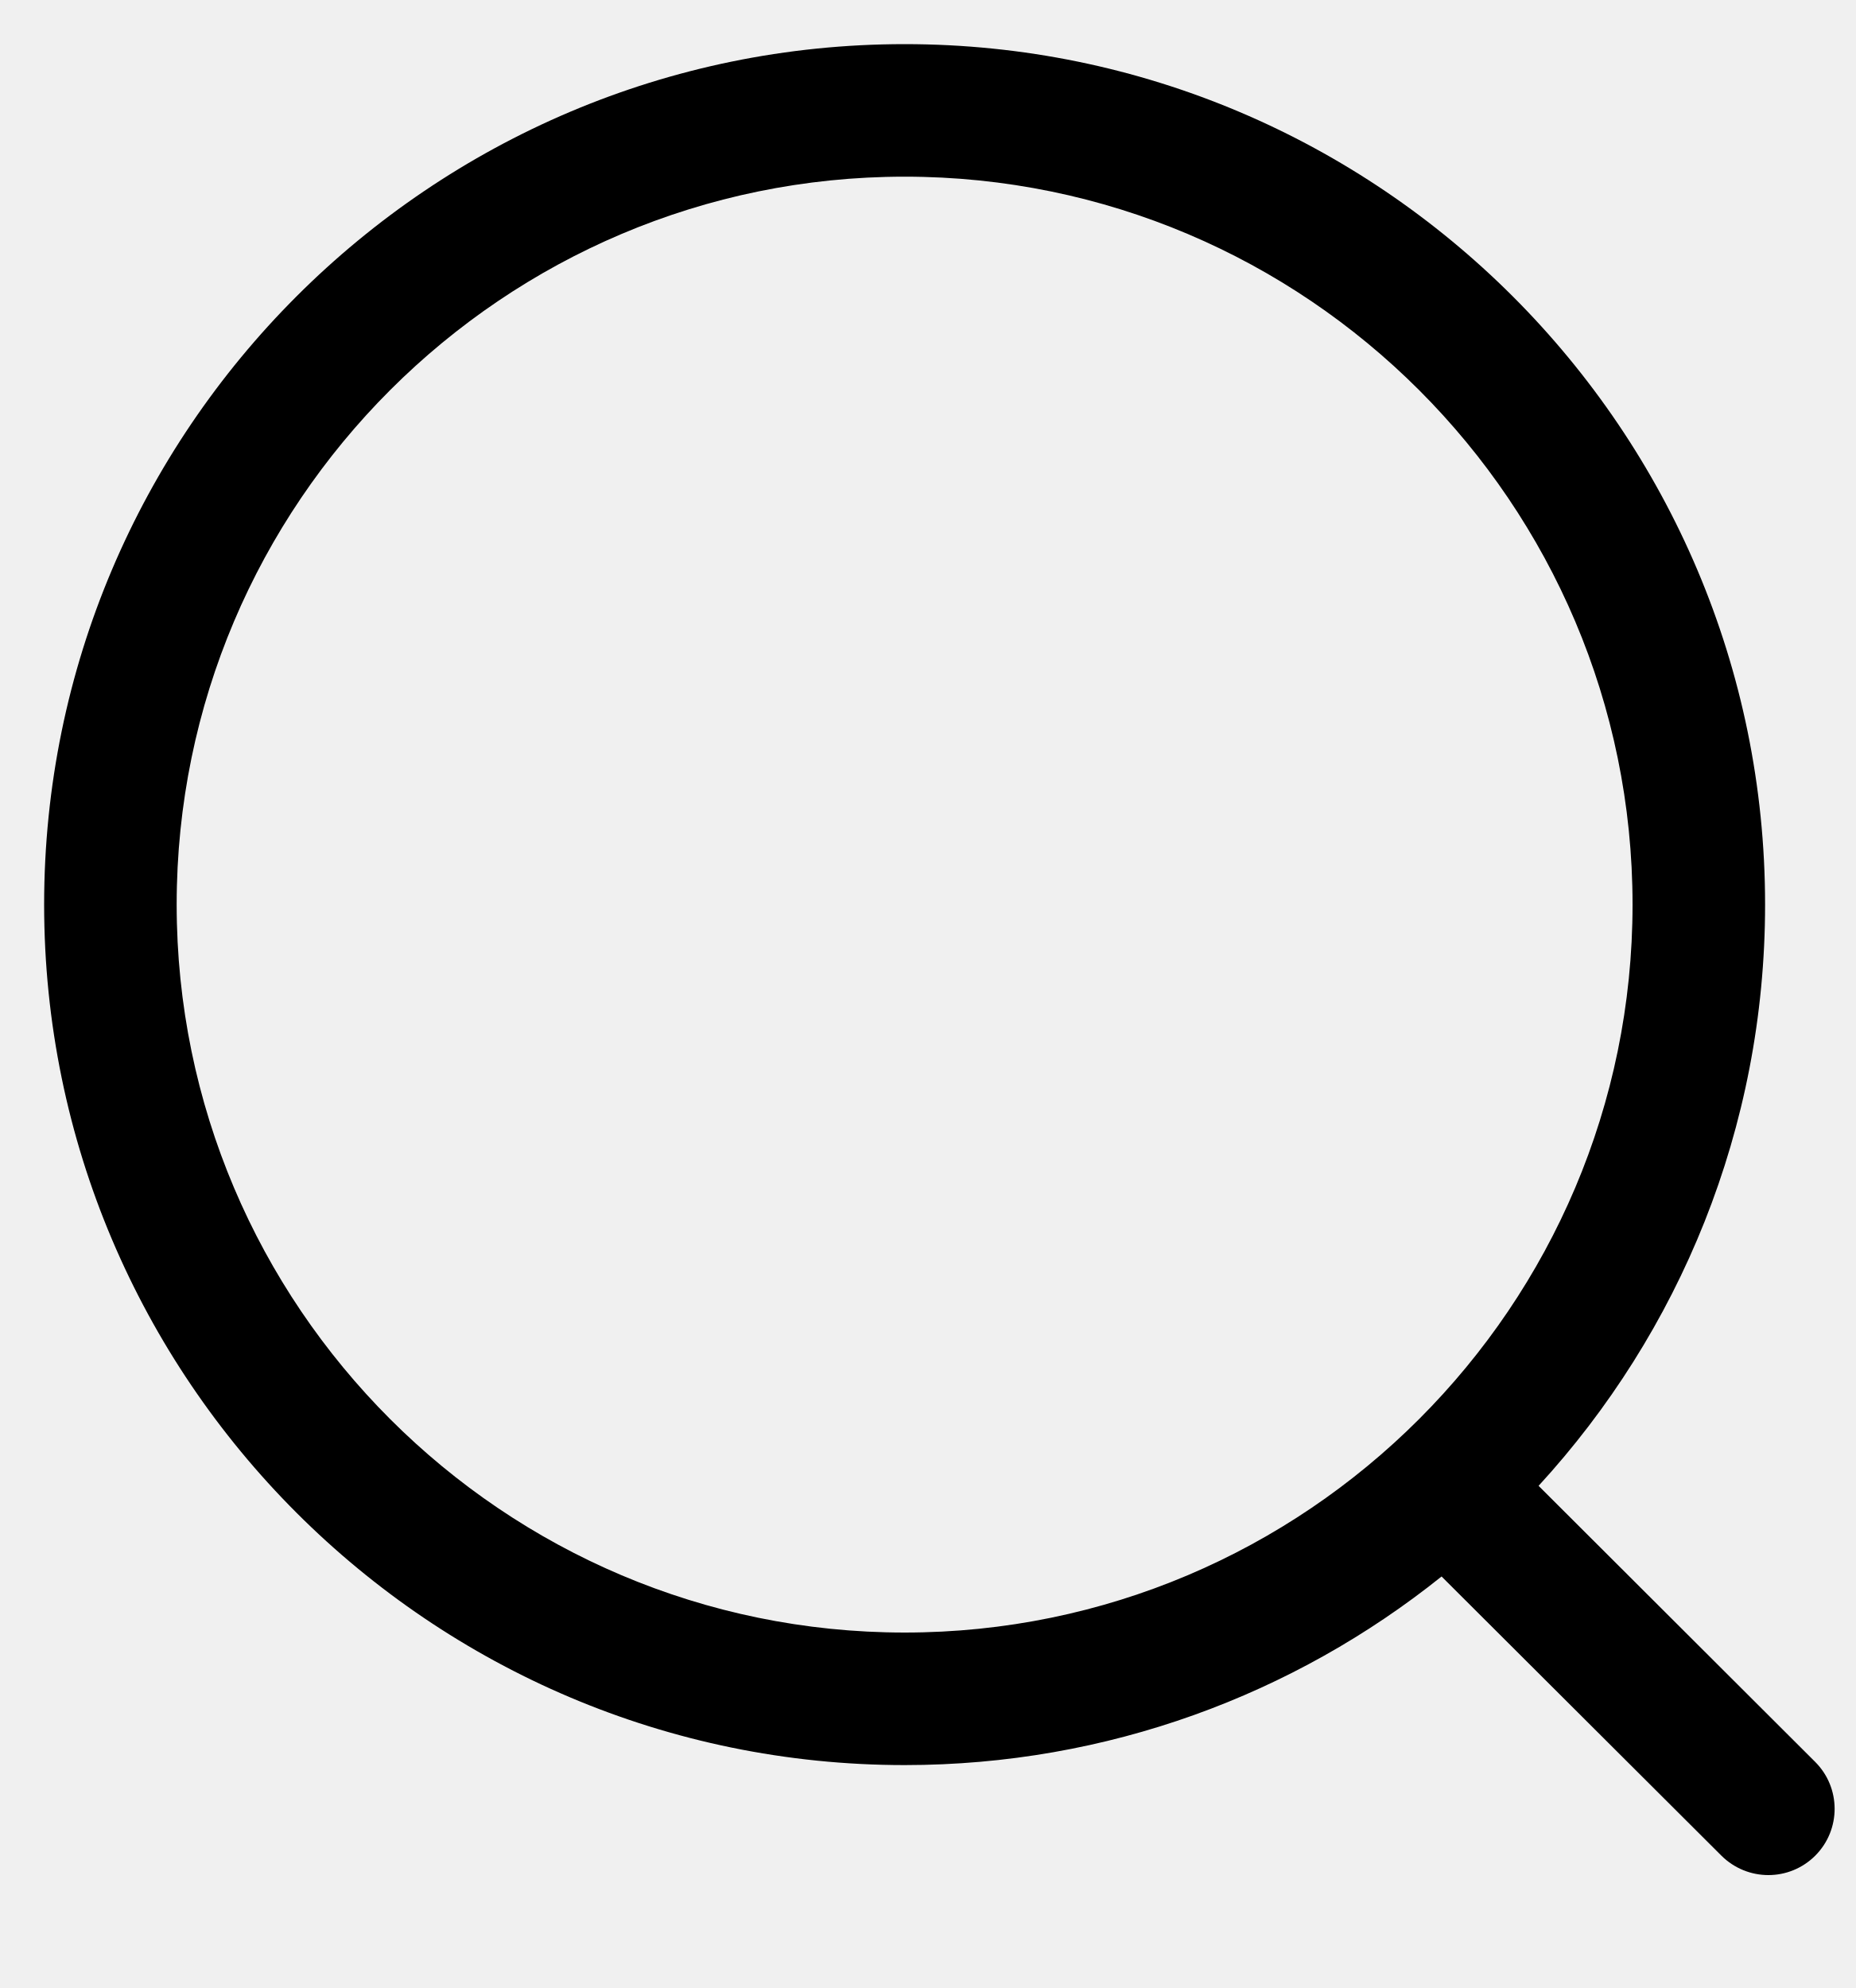
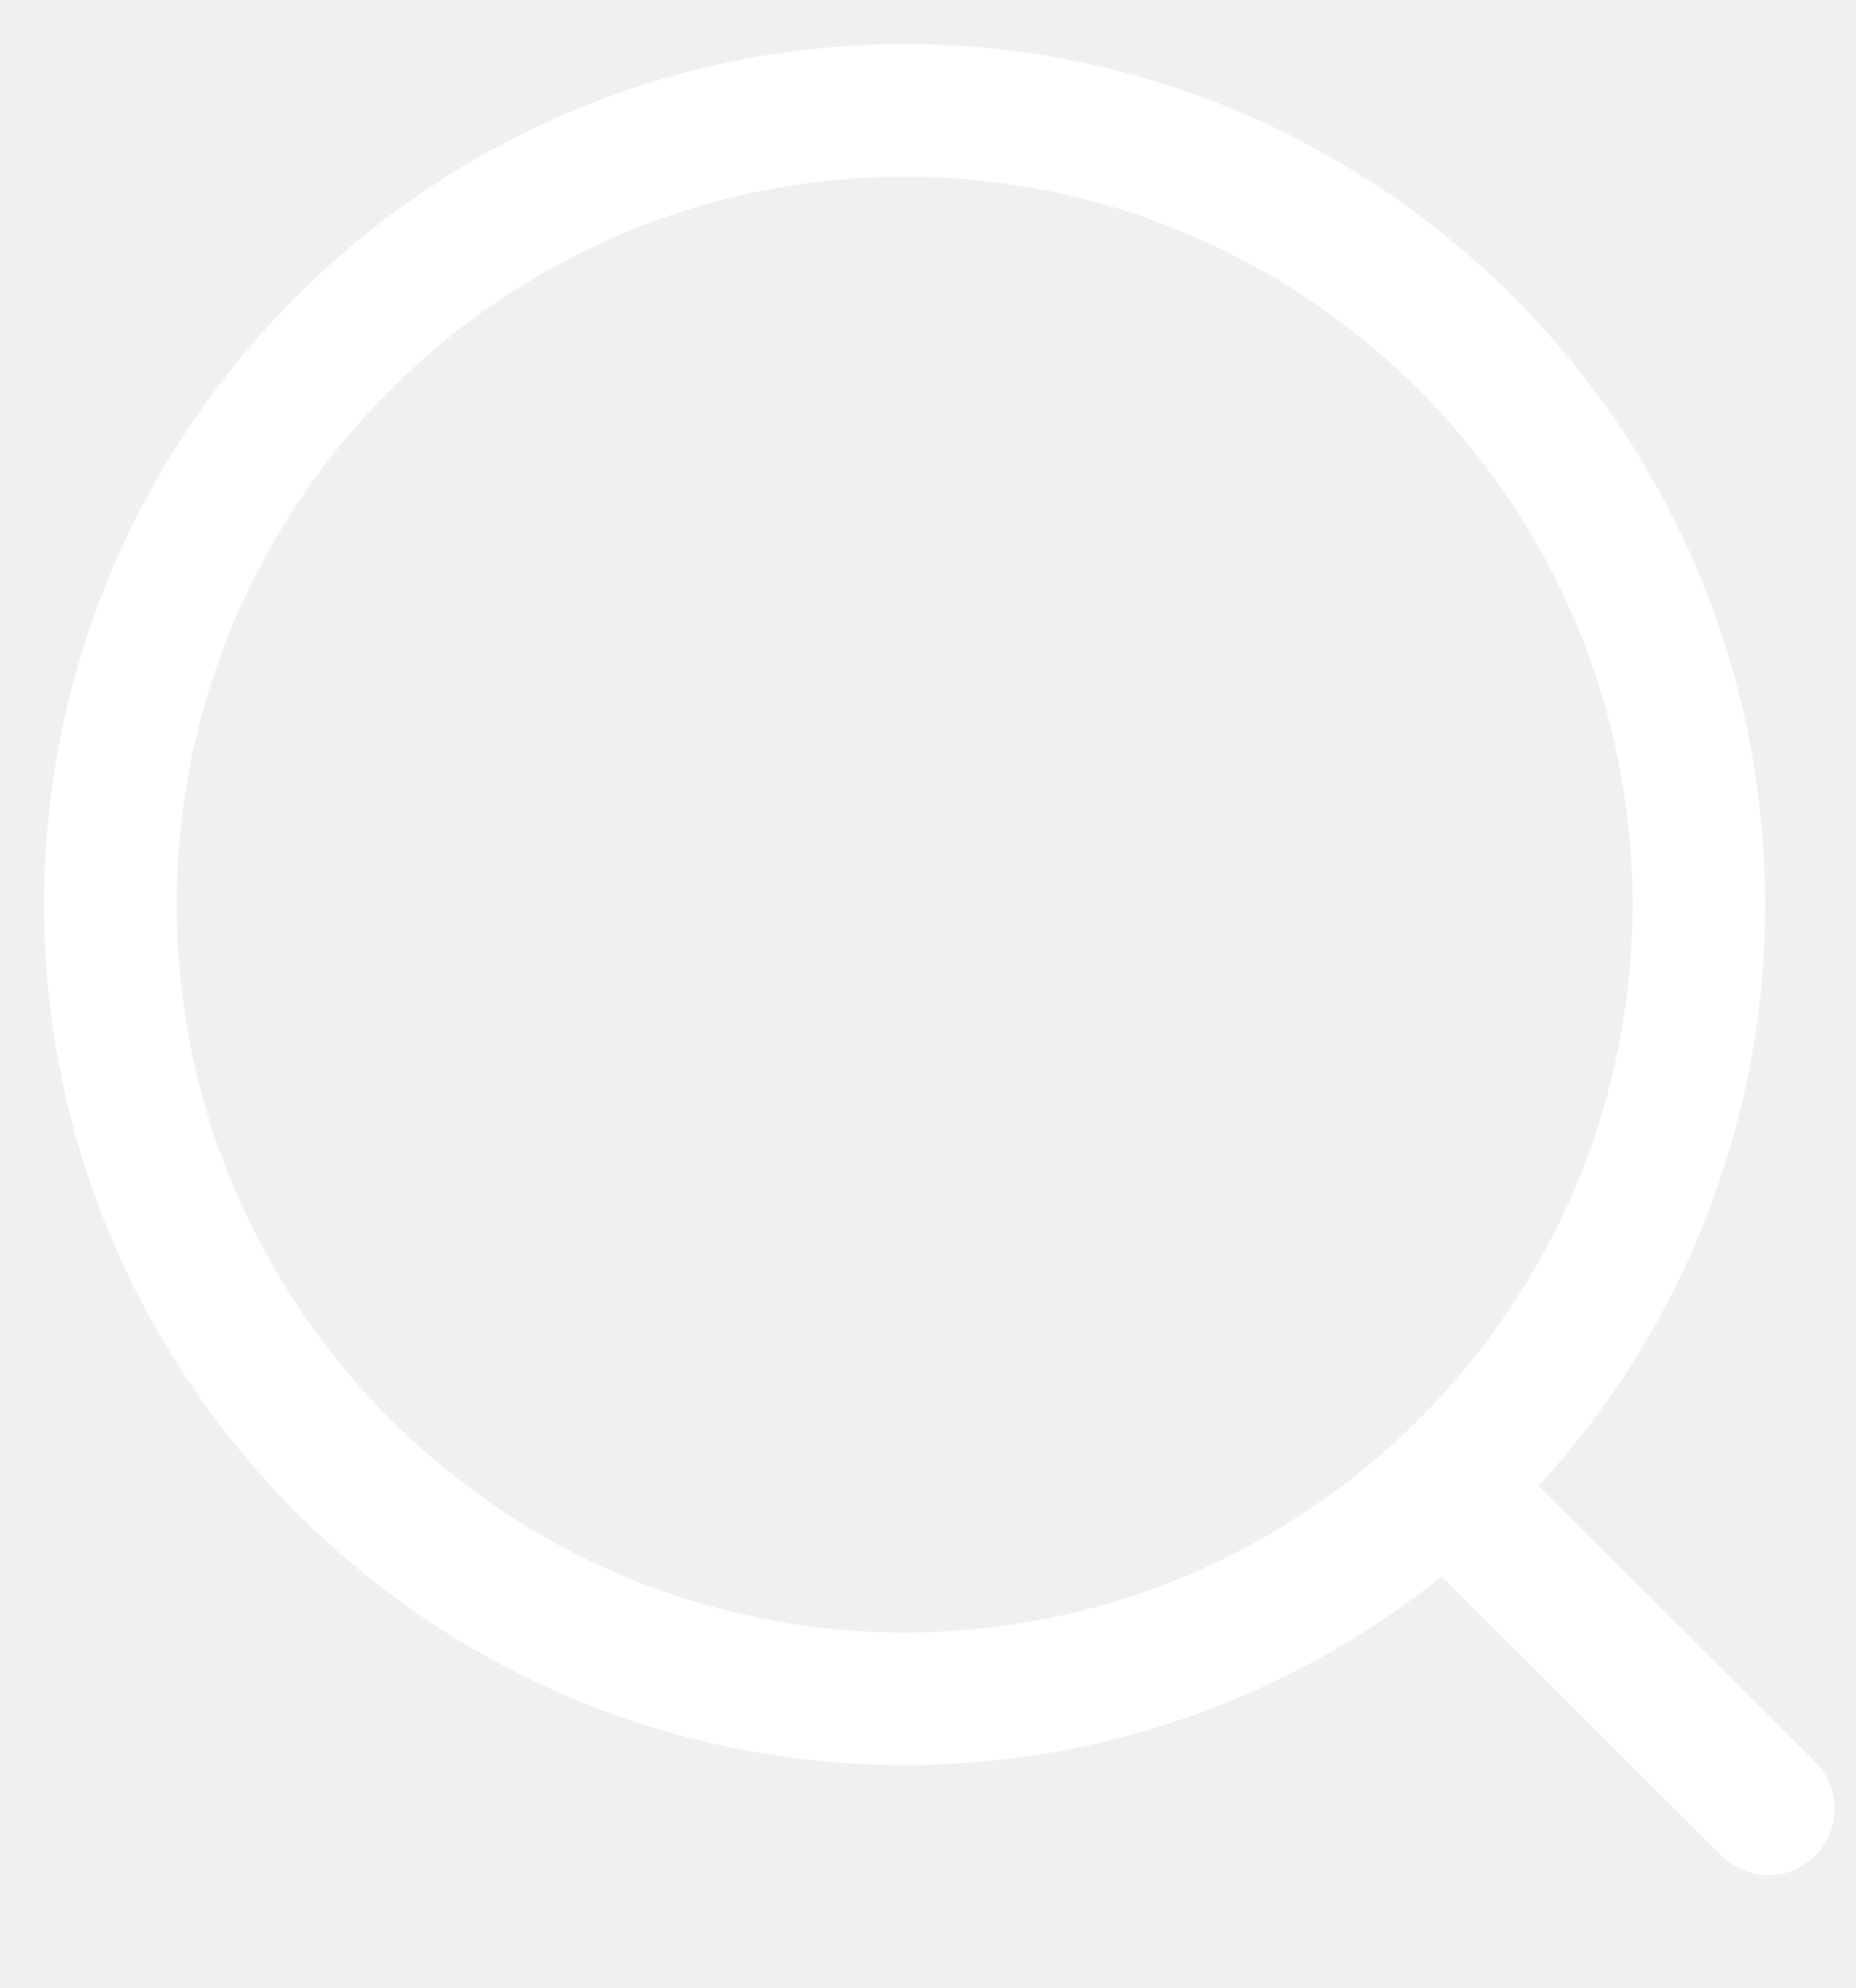
- <svg xmlns="http://www.w3.org/2000/svg" width="14" height="15" viewBox="0 0 14 15" fill="currentColor">
-   <path fill-rule="evenodd" clip-rule="evenodd" d="M6.826 0.333C10.406 0.333 13.318 3.245 13.318 6.825C13.318 8.514 12.67 10.055 11.609 11.211L13.696 13.294C13.891 13.489 13.892 13.805 13.697 14.001C13.599 14.099 13.471 14.148 13.343 14.148C13.215 14.148 13.087 14.099 12.989 14.002L10.877 11.895C9.766 12.785 8.357 13.318 6.826 13.318C3.246 13.318 0.333 10.405 0.333 6.825C0.333 3.245 3.246 0.333 6.826 0.333ZM6.826 1.333C3.797 1.333 1.333 3.797 1.333 6.825C1.333 9.854 3.797 12.318 6.826 12.318C9.854 12.318 12.318 9.854 12.318 6.825C12.318 3.797 9.854 1.333 6.826 1.333Z" fill="currentColor" />
+ <svg xmlns="http://www.w3.org/2000/svg" width="14" height="15" viewBox="0 0 14 15" fill="white">
+   <path fill-rule="evenodd" clip-rule="evenodd" d="M6.826 0.333C10.406 0.333 13.318 3.245 13.318 6.825C13.318 8.514 12.67 10.055 11.609 11.211L13.696 13.294C13.891 13.489 13.892 13.805 13.697 14.001C13.599 14.099 13.471 14.148 13.343 14.148C13.215 14.148 13.087 14.099 12.989 14.002L10.877 11.895C9.766 12.785 8.357 13.318 6.826 13.318C3.246 13.318 0.333 10.405 0.333 6.825C0.333 3.245 3.246 0.333 6.826 0.333ZM6.826 1.333C3.797 1.333 1.333 3.797 1.333 6.825C1.333 9.854 3.797 12.318 6.826 12.318C9.854 12.318 12.318 9.854 12.318 6.825C12.318 3.797 9.854 1.333 6.826 1.333Z" fill="white" />
</svg>
